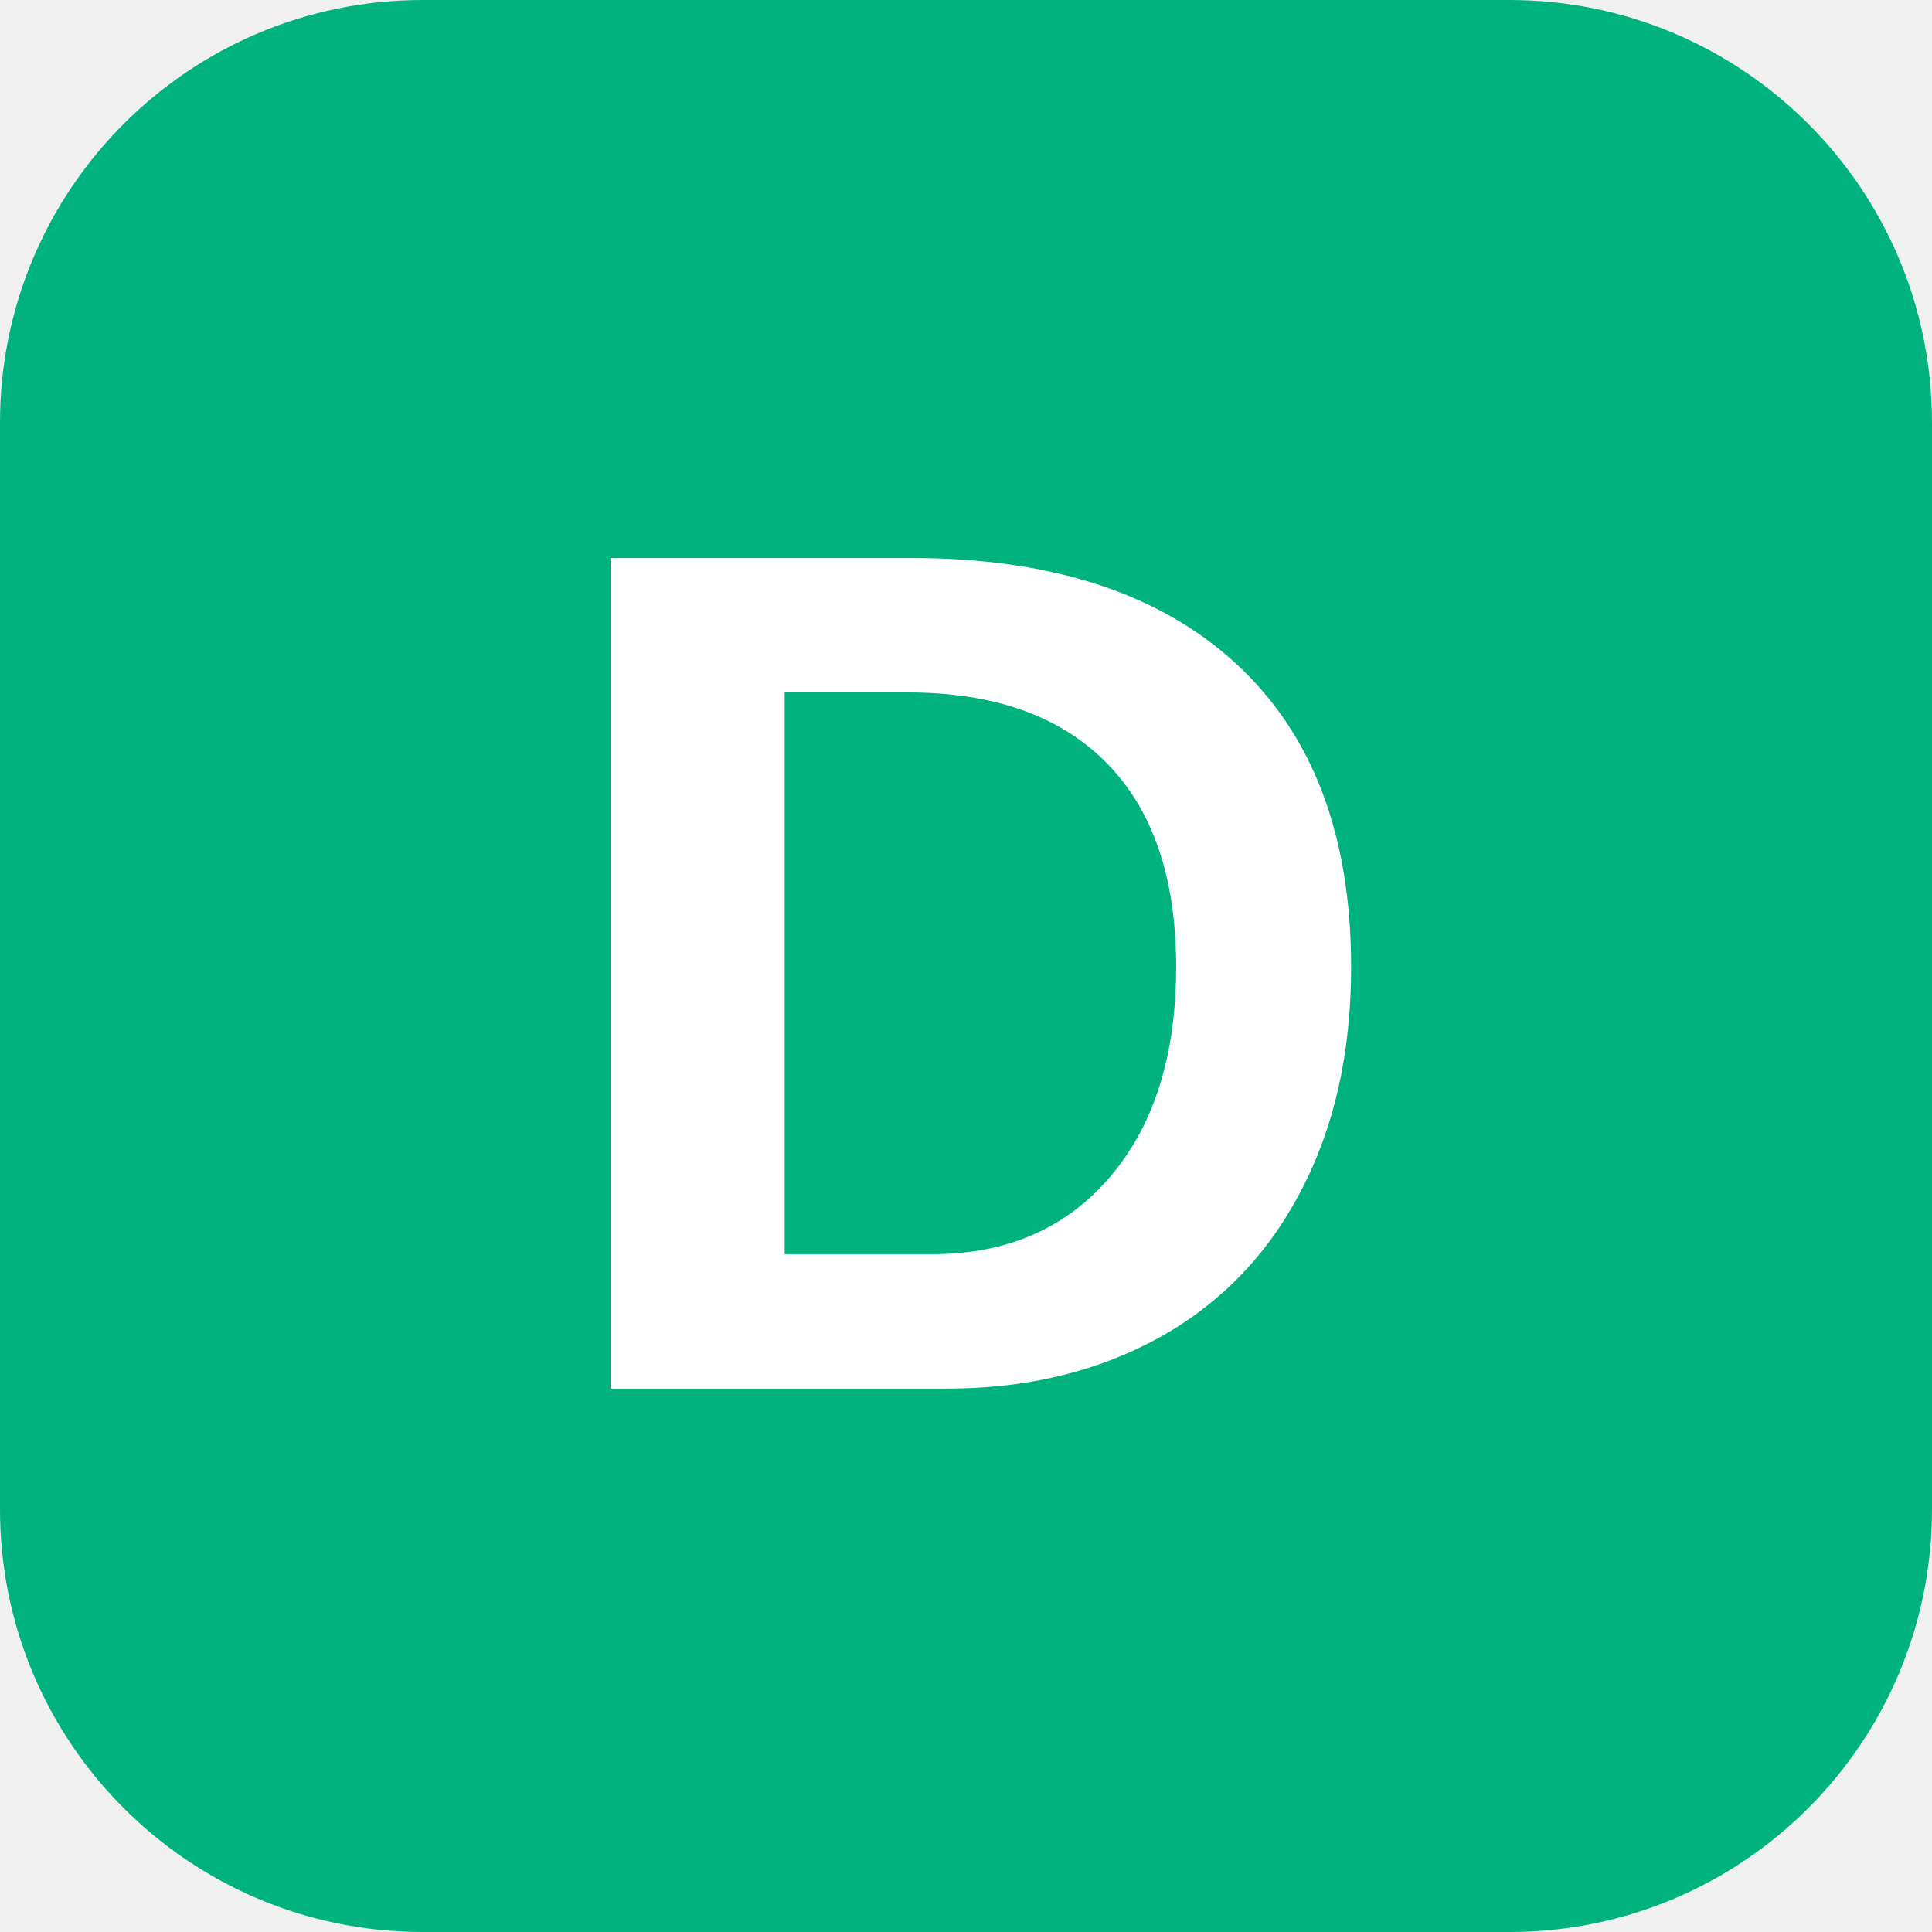
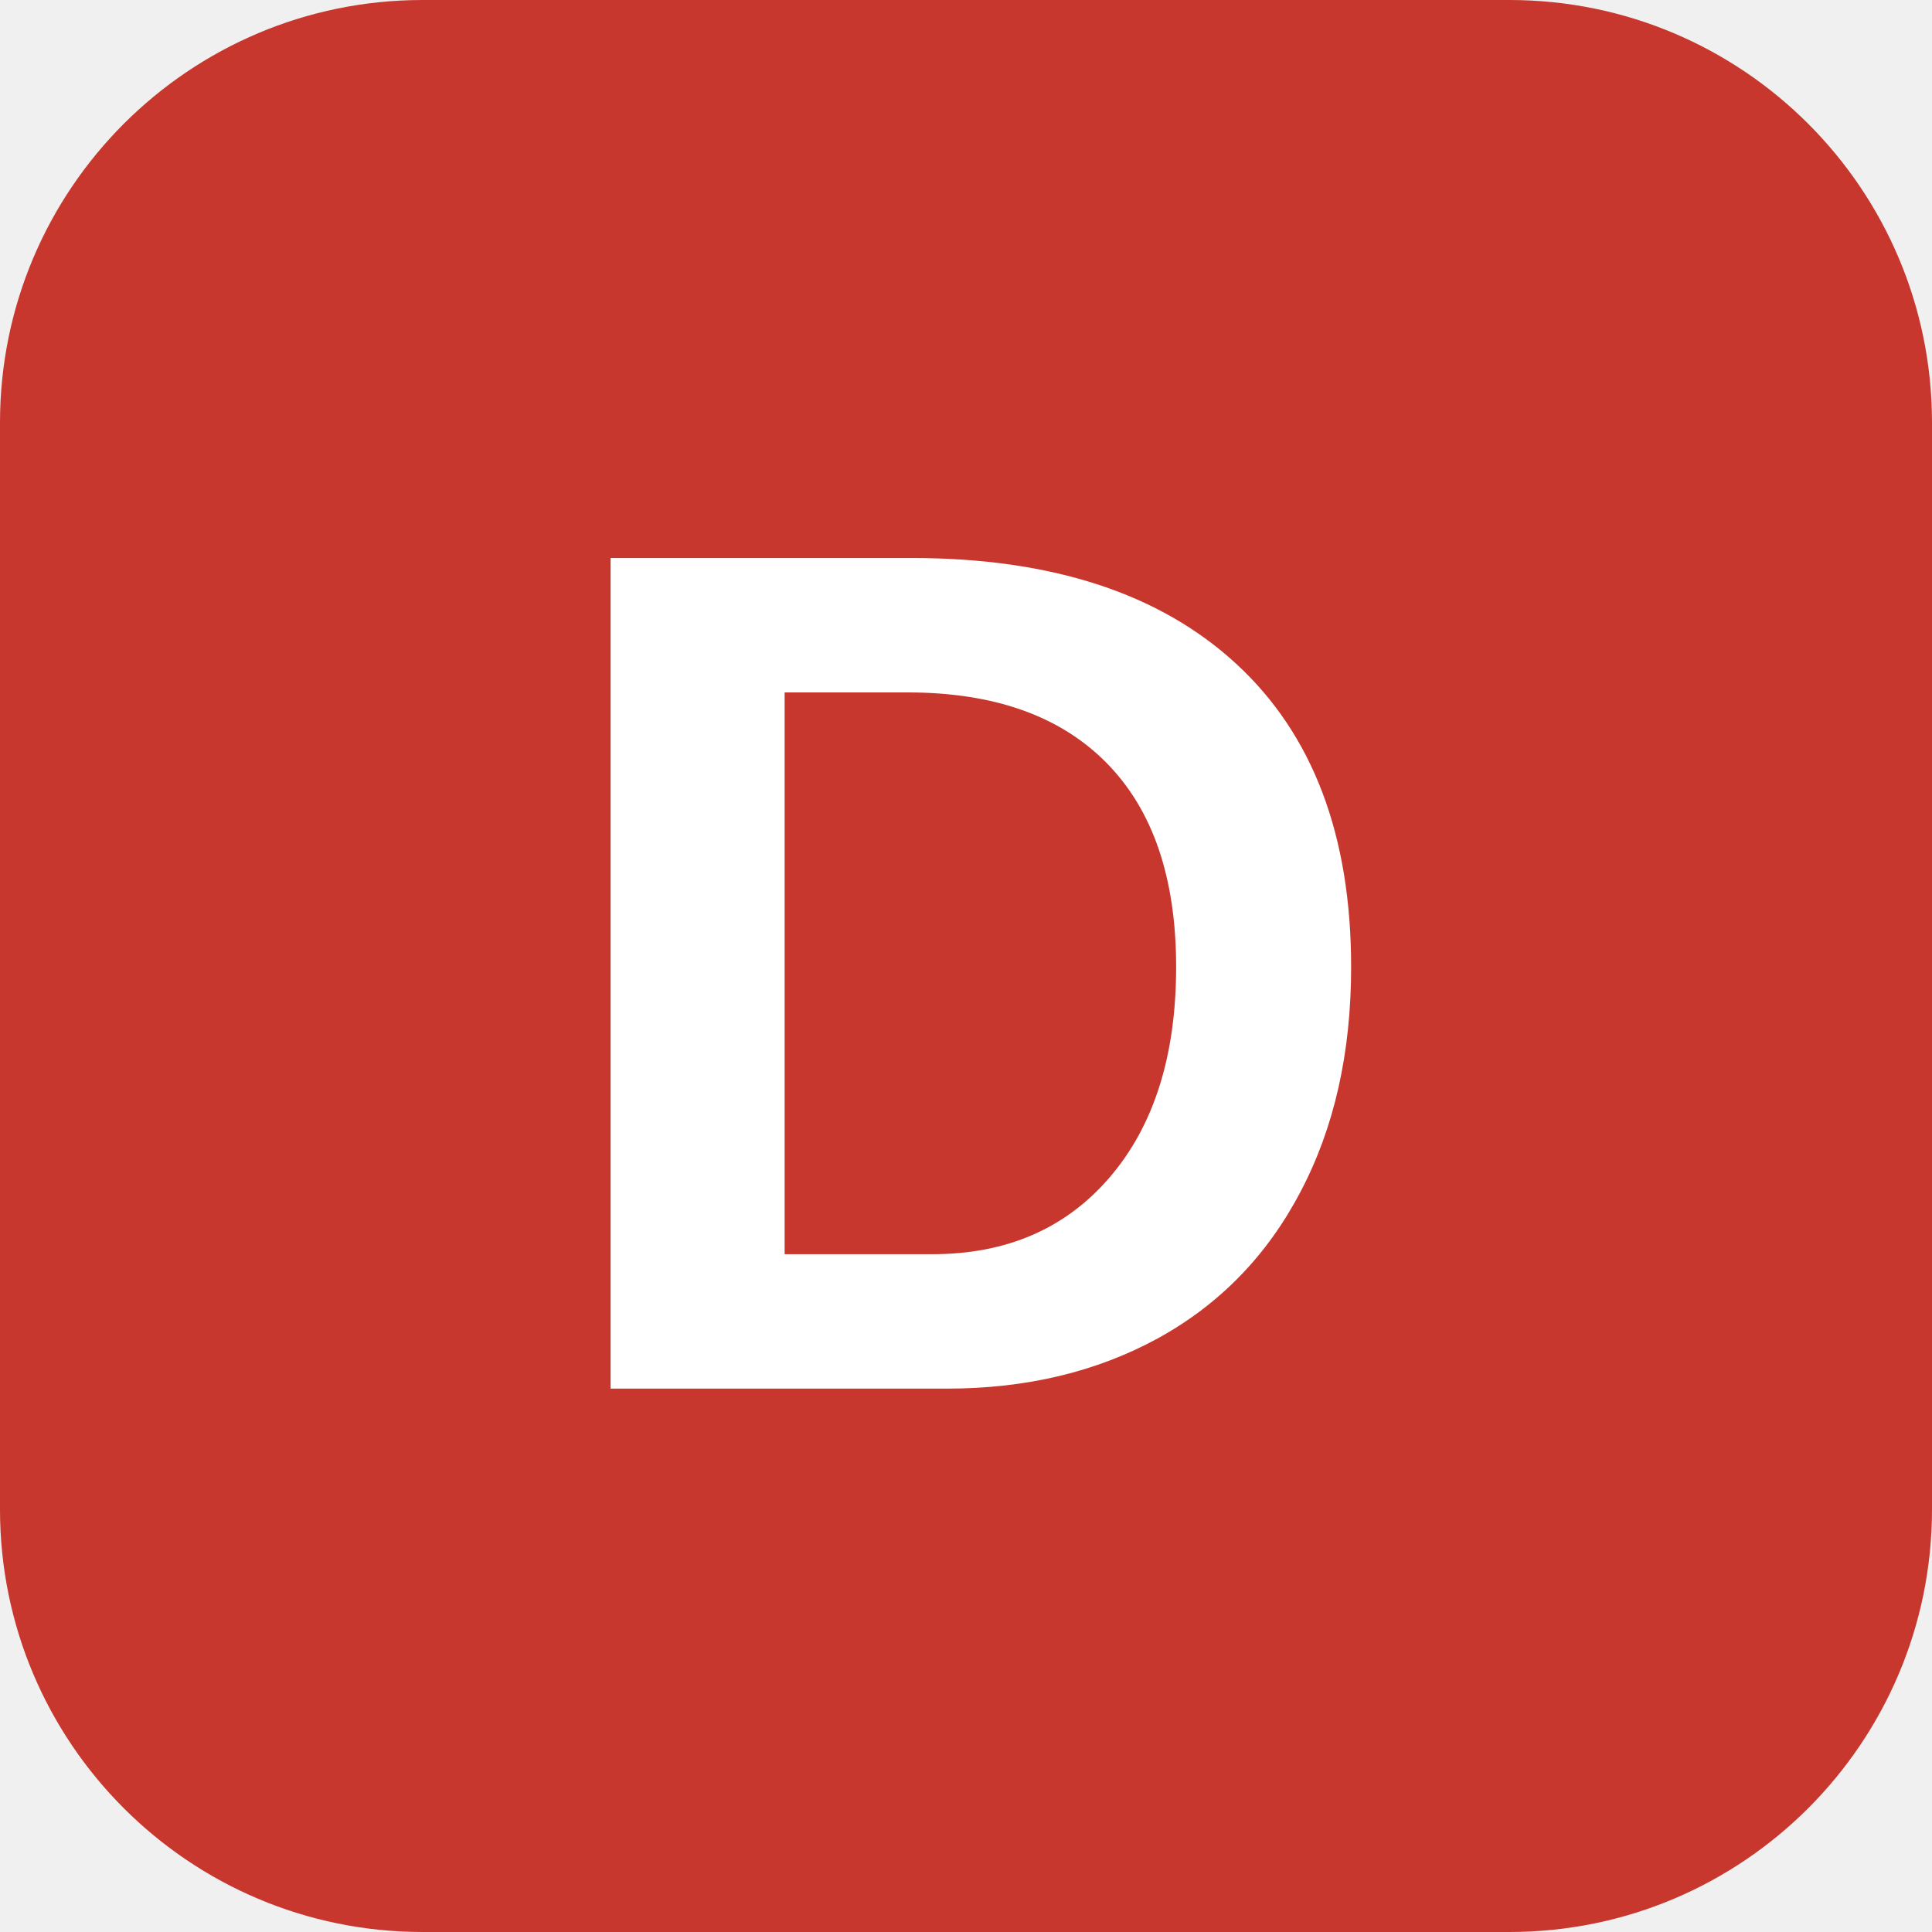
<svg xmlns="http://www.w3.org/2000/svg" viewBox="0 0 64 64">
-   <rect width="64" height="64" rx="14" fill="#00b37e" />
+   <rect width="64" height="64" rx="14" fill="#c8372d" />
  <text x="32" y="46" font-size="40" font-weight="900" text-anchor="middle" fill="#fff" font-family="Arial,sans-serif">D</text>
</svg>
